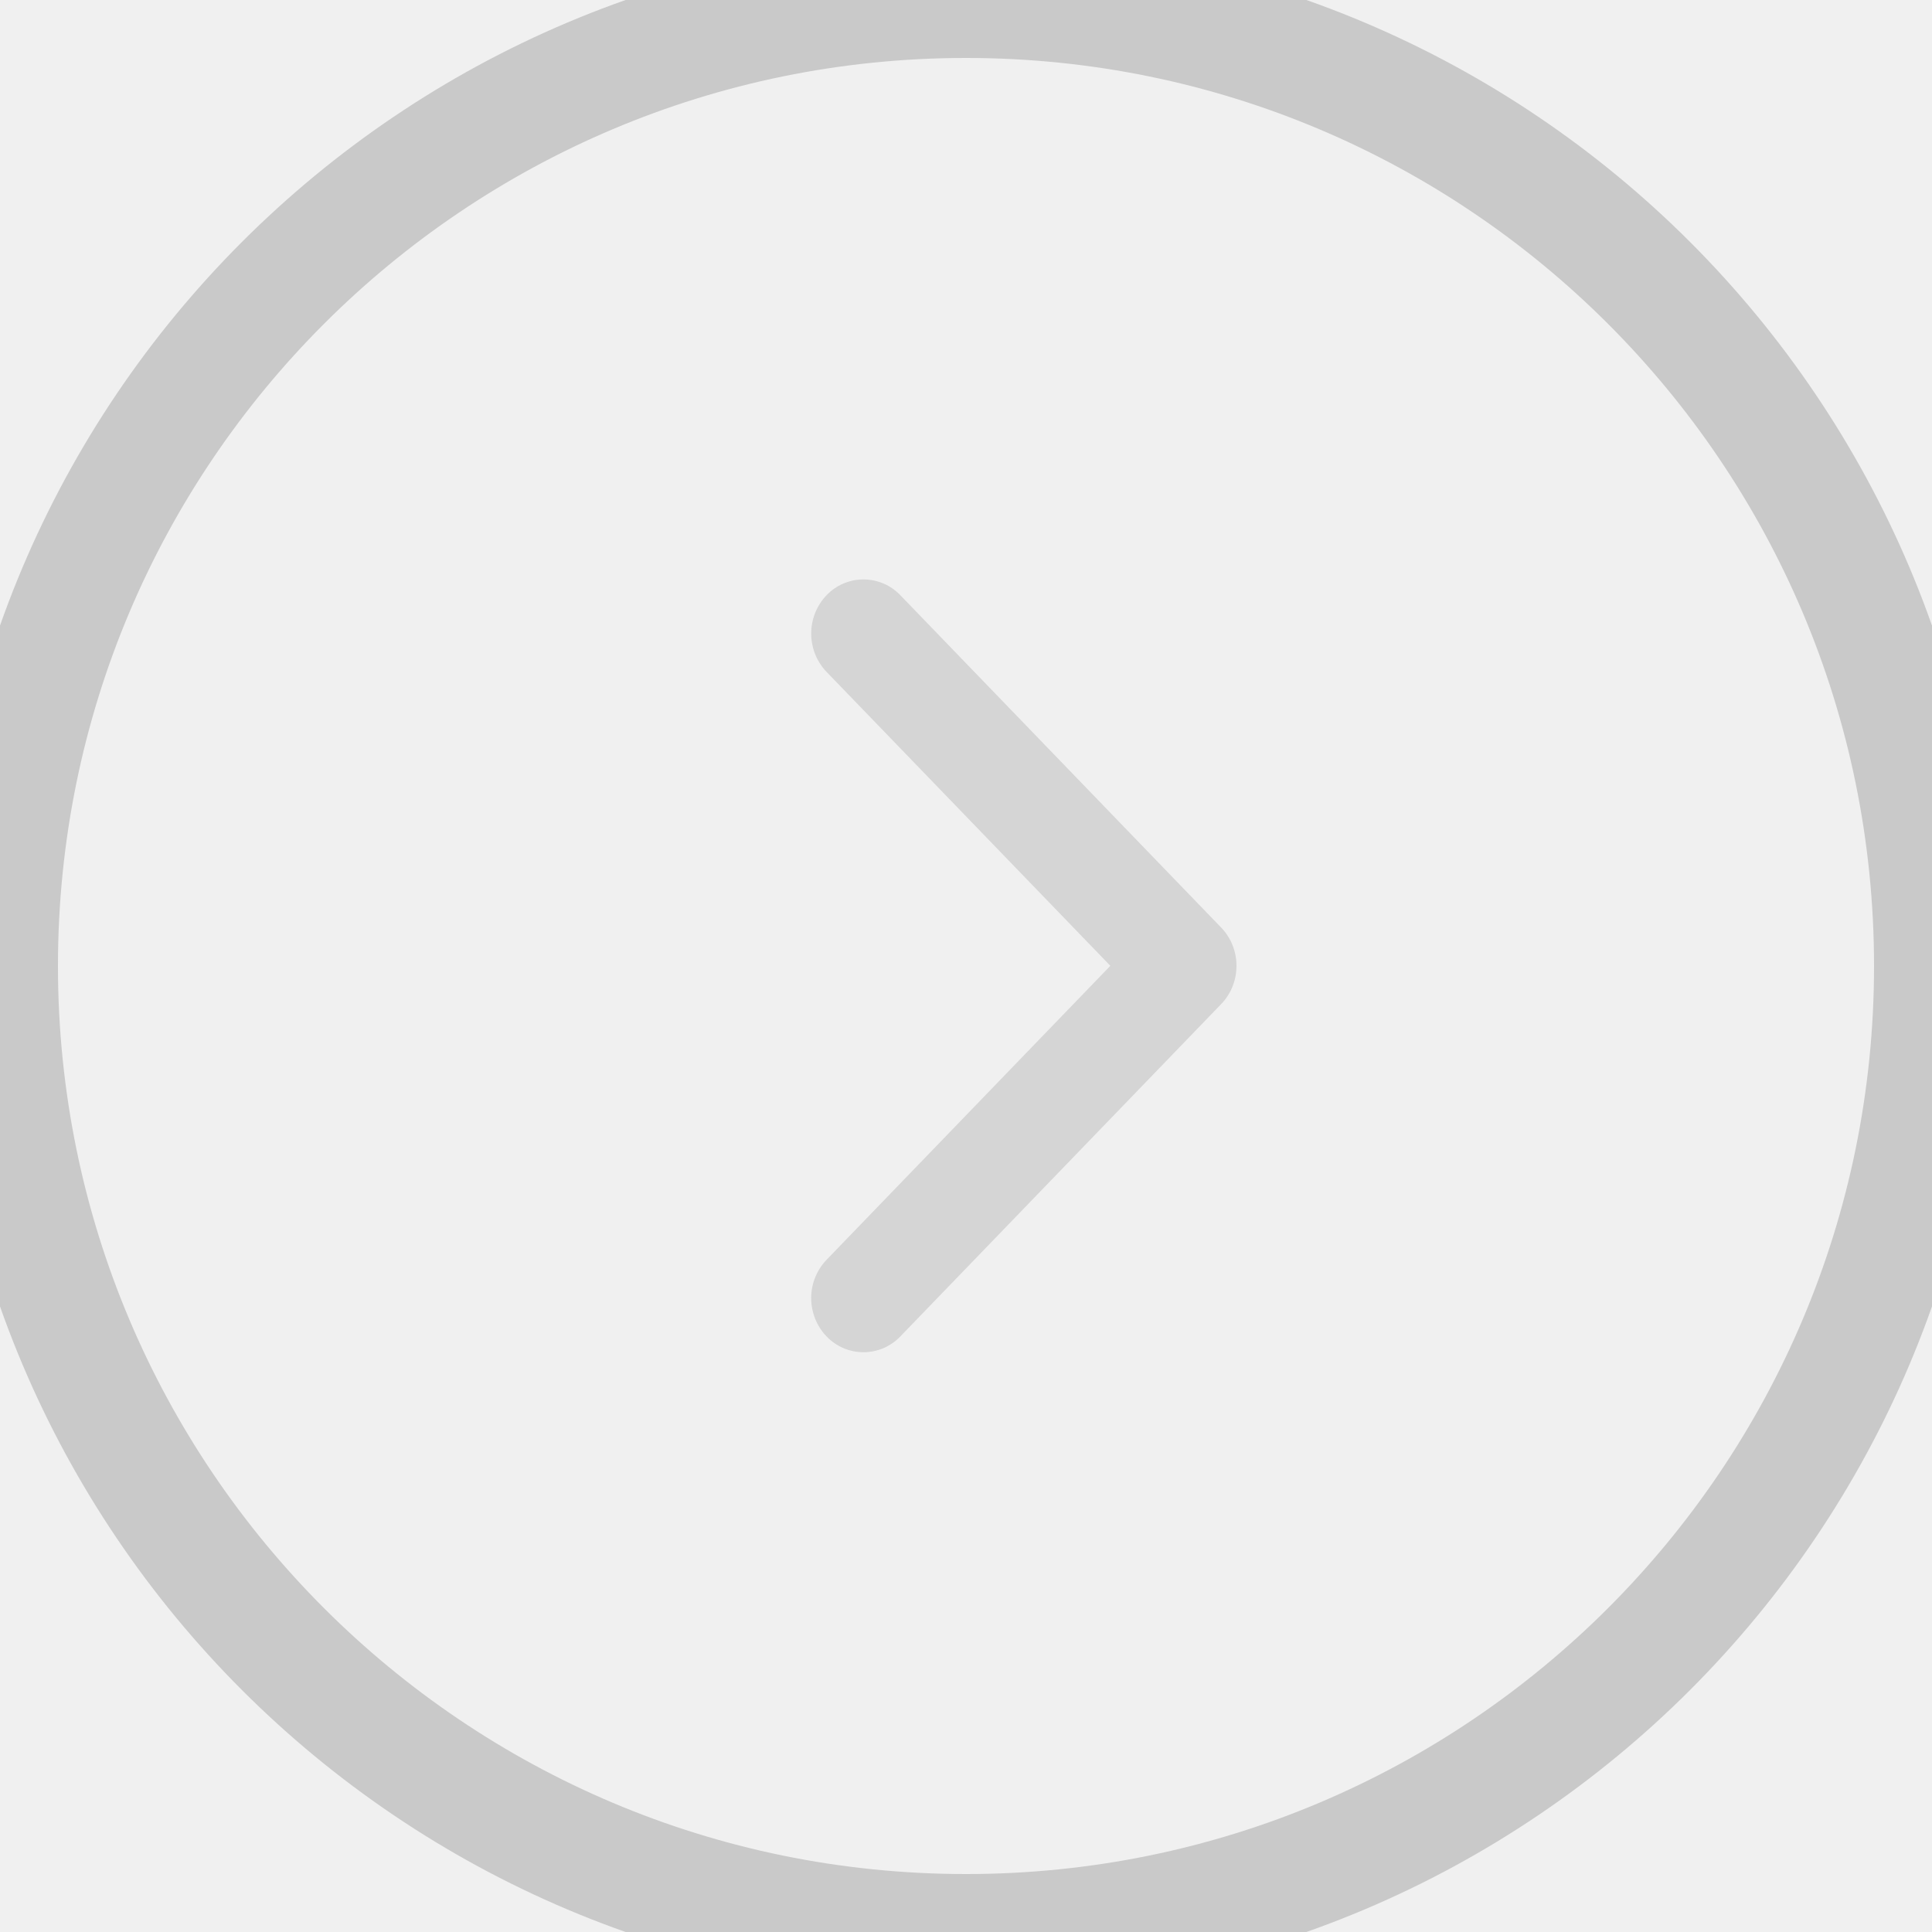
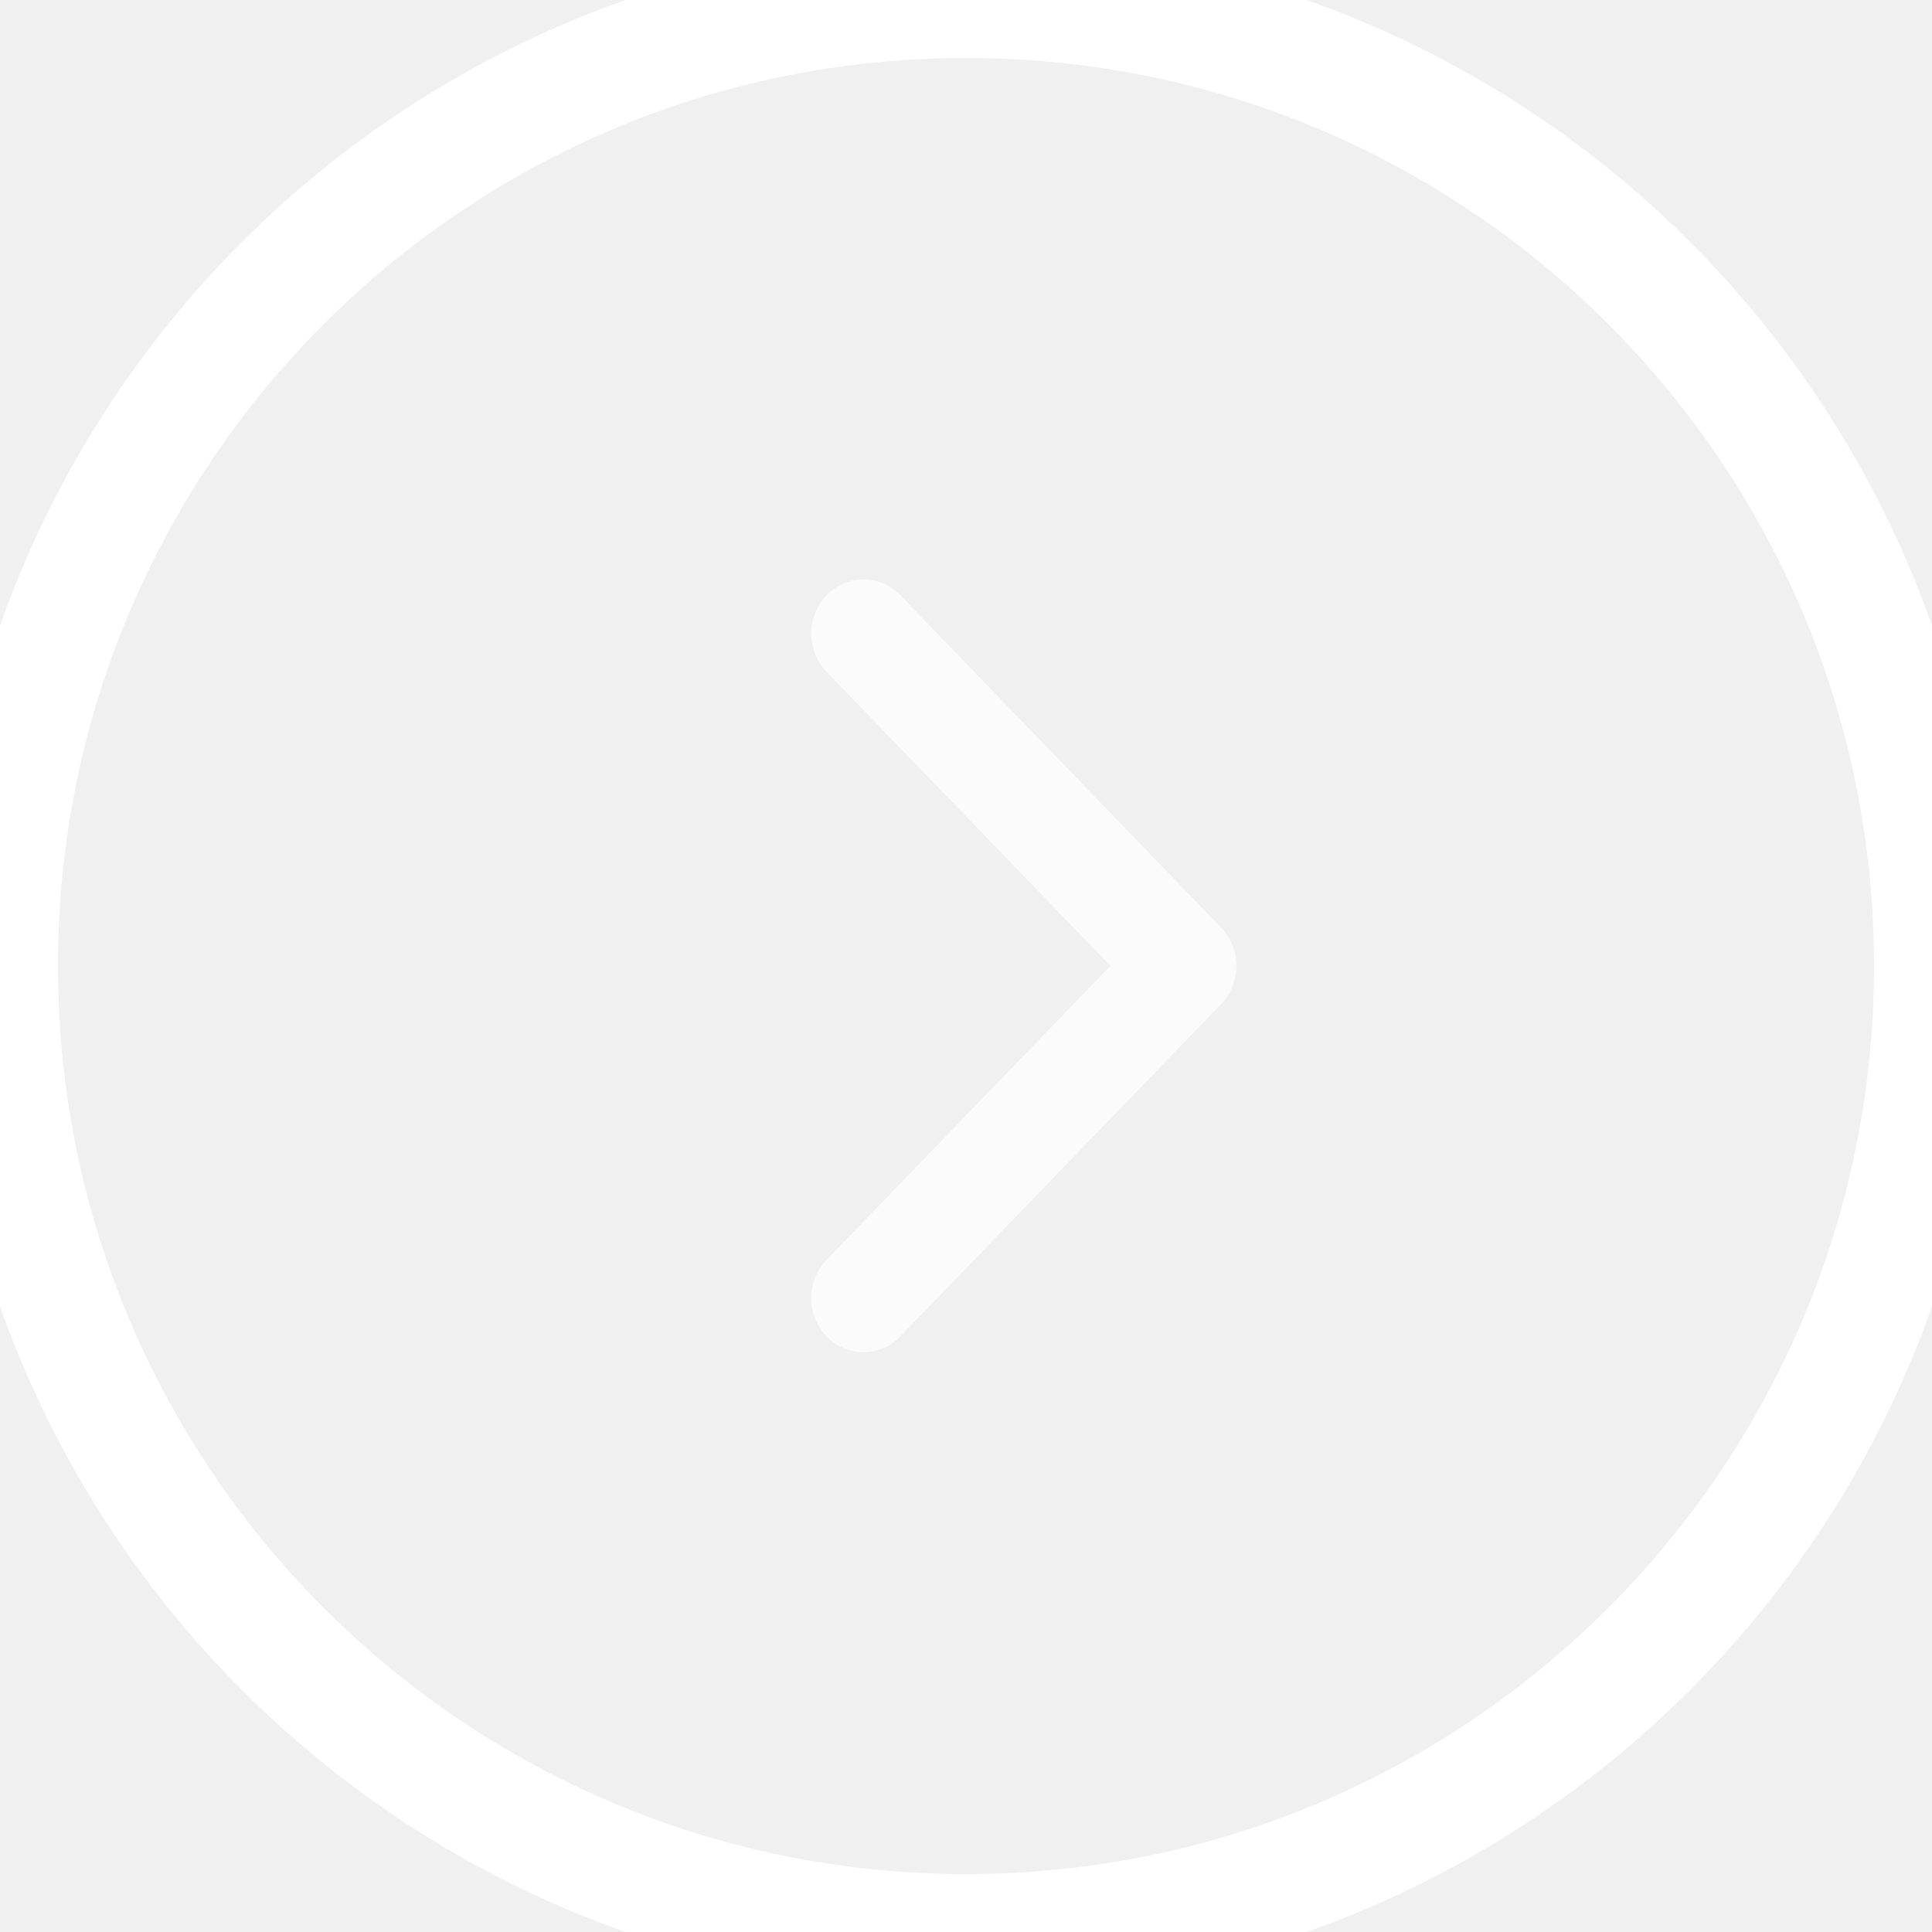
<svg xmlns="http://www.w3.org/2000/svg" baseProfile="full" height="50" width="50">
-   <path stroke="#C9C9C9" stroke-width="3" fill="none" d="M25 0c13.807 0 25 11.193 25 25S38.807 50 25 50 0 38.807 0 25 11.193 0 25 0z" />
-   <path fill-opacity=".702" fill="#C9C9C9" d="M31.604 25.985l-8.302 8.6a1.319 1.319 0 0 1-1.912 0 1.435 1.435 0 0 1 0-1.98l7.346-7.61-7.346-7.608a1.437 1.437 0 0 1 0-1.981 1.319 1.319 0 0 1 1.912 0l8.302 8.6c.264.273.396.631.396.989 0 .359-.132.718-.396.99z" />
+   <path stroke="#FFF" stroke-width="3" fill="none" d="M25 0c13.807 0 25 11.193 25 25S38.807 50 25 50 0 38.807 0 25 11.193 0 25 0z" />
+   <path fill-opacity=".702" fill="#FFF" d="M31.604 25.985l-8.302 8.6a1.319 1.319 0 0 1-1.912 0 1.435 1.435 0 0 1 0-1.98l7.346-7.61-7.346-7.608a1.437 1.437 0 0 1 0-1.981 1.319 1.319 0 0 1 1.912 0l8.302 8.6c.264.273.396.631.396.989 0 .359-.132.718-.396.99z" />
</svg>
